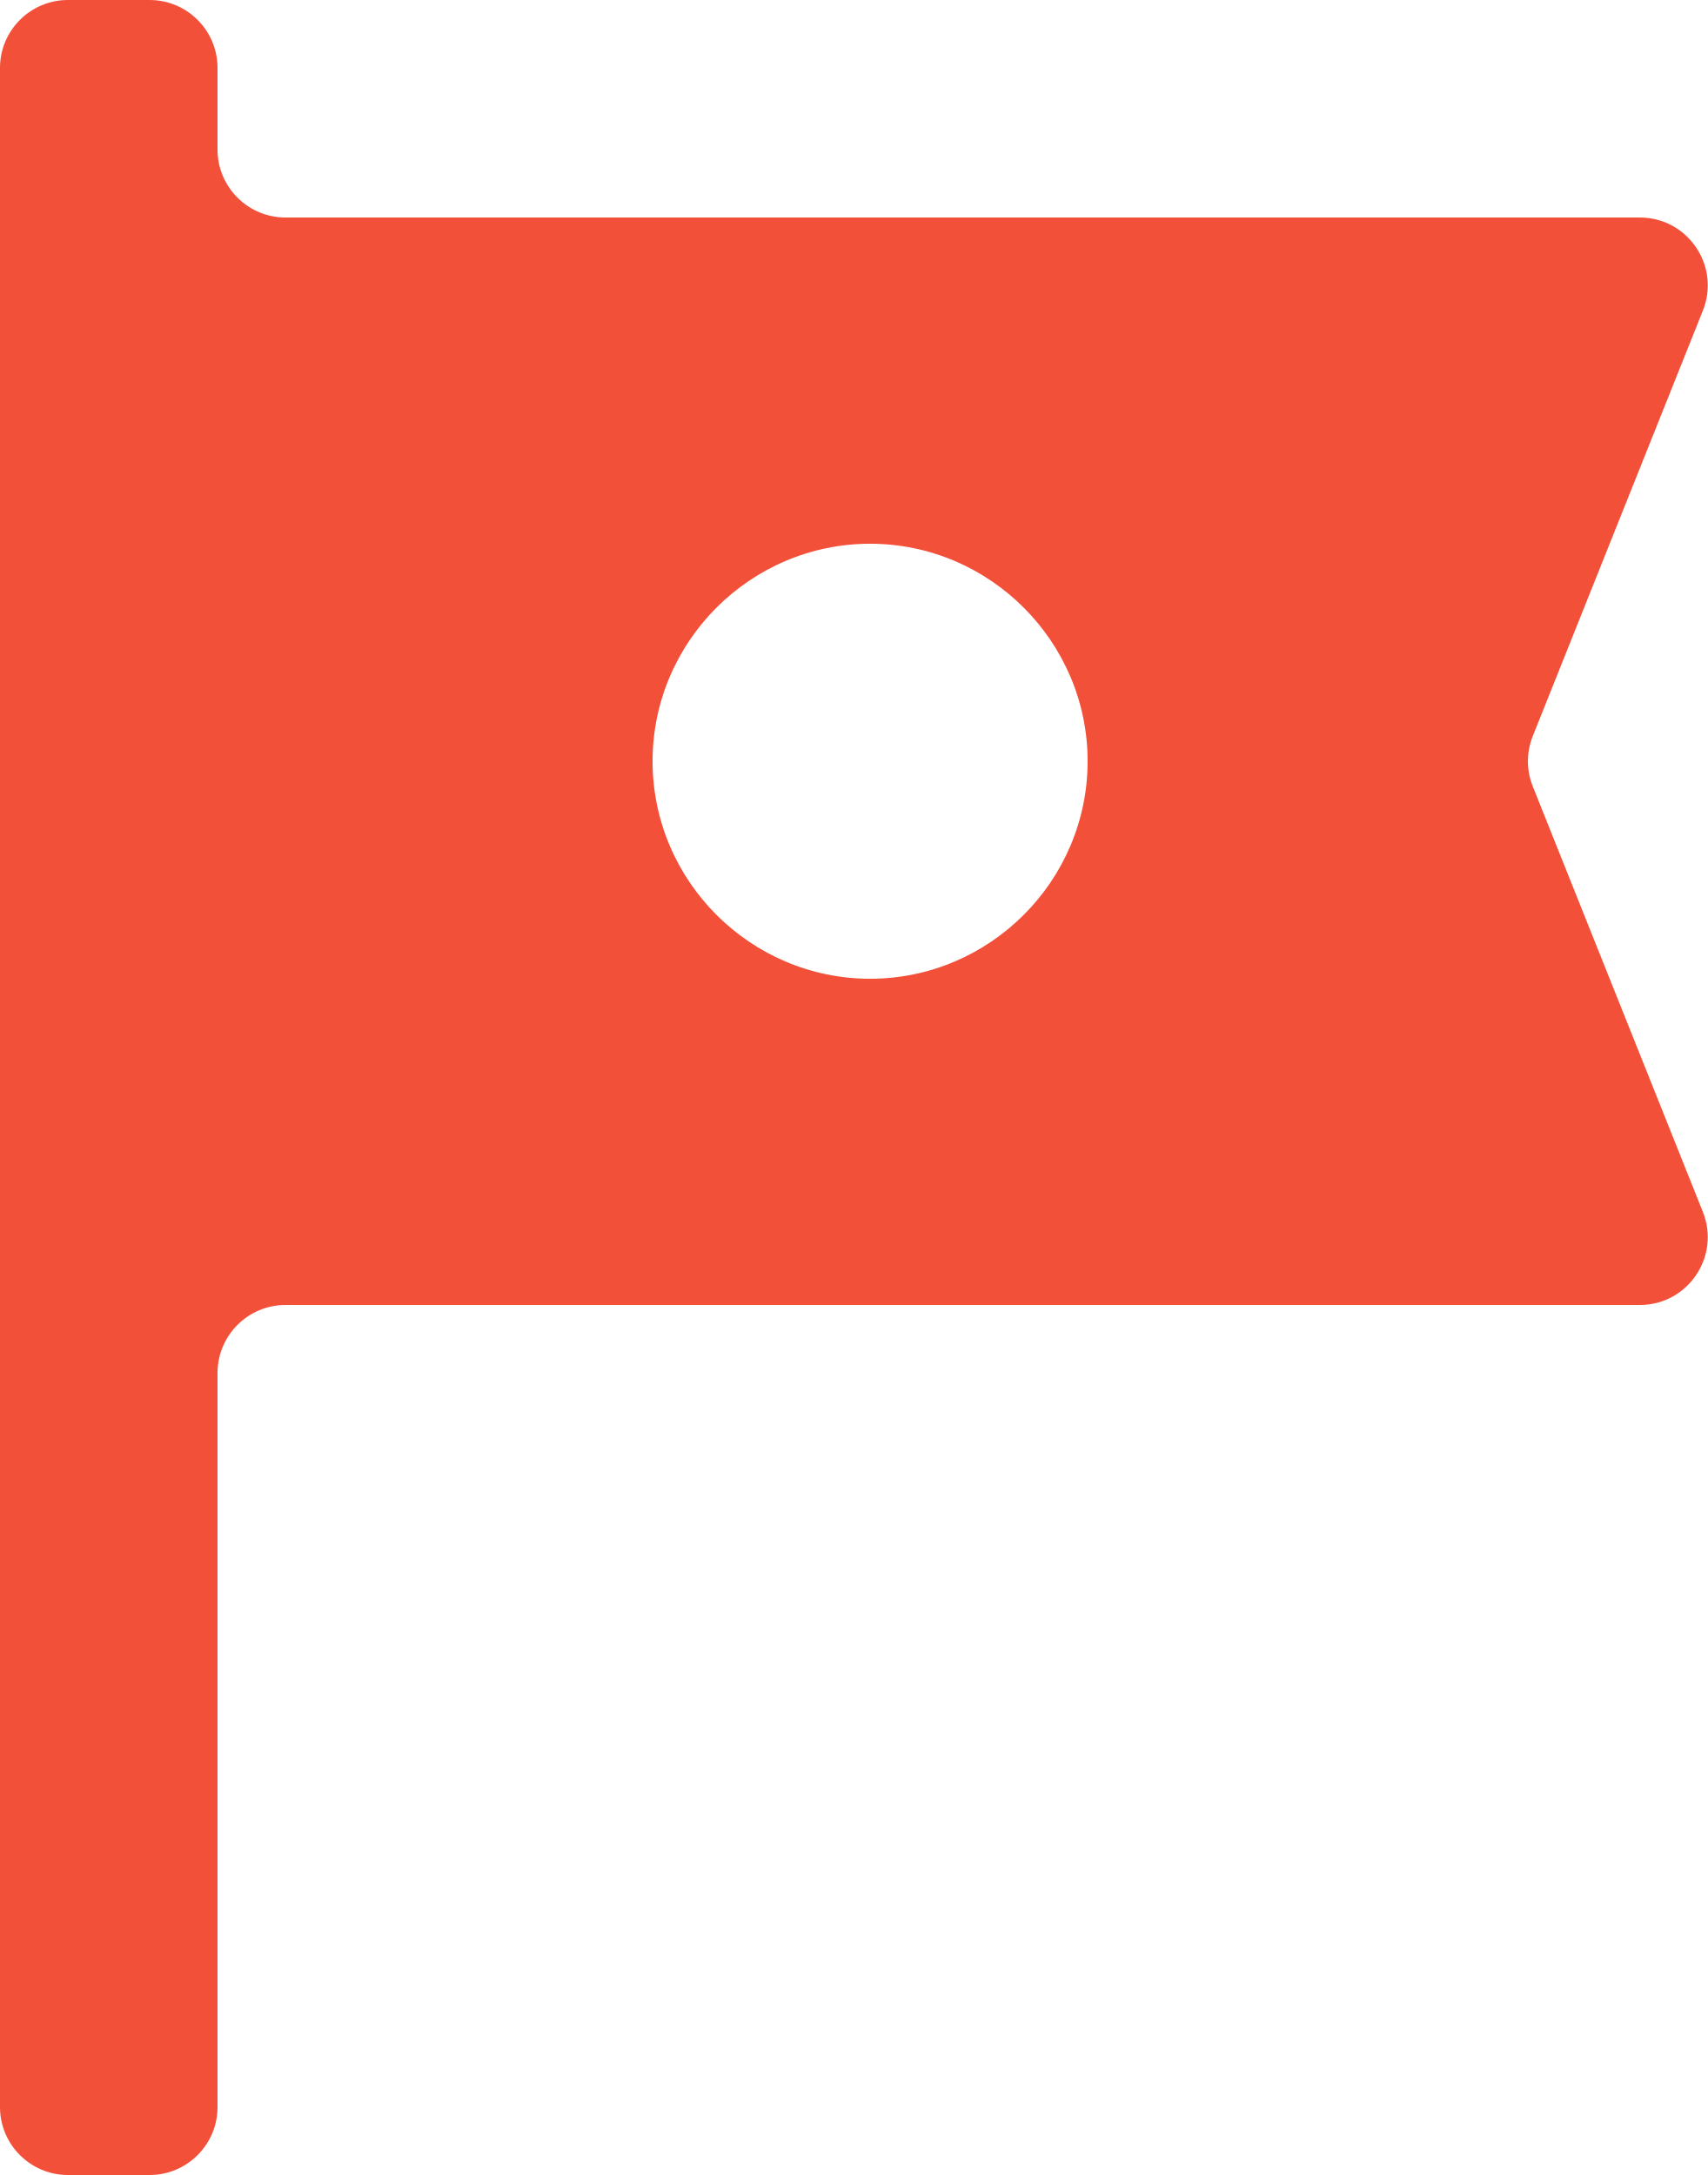
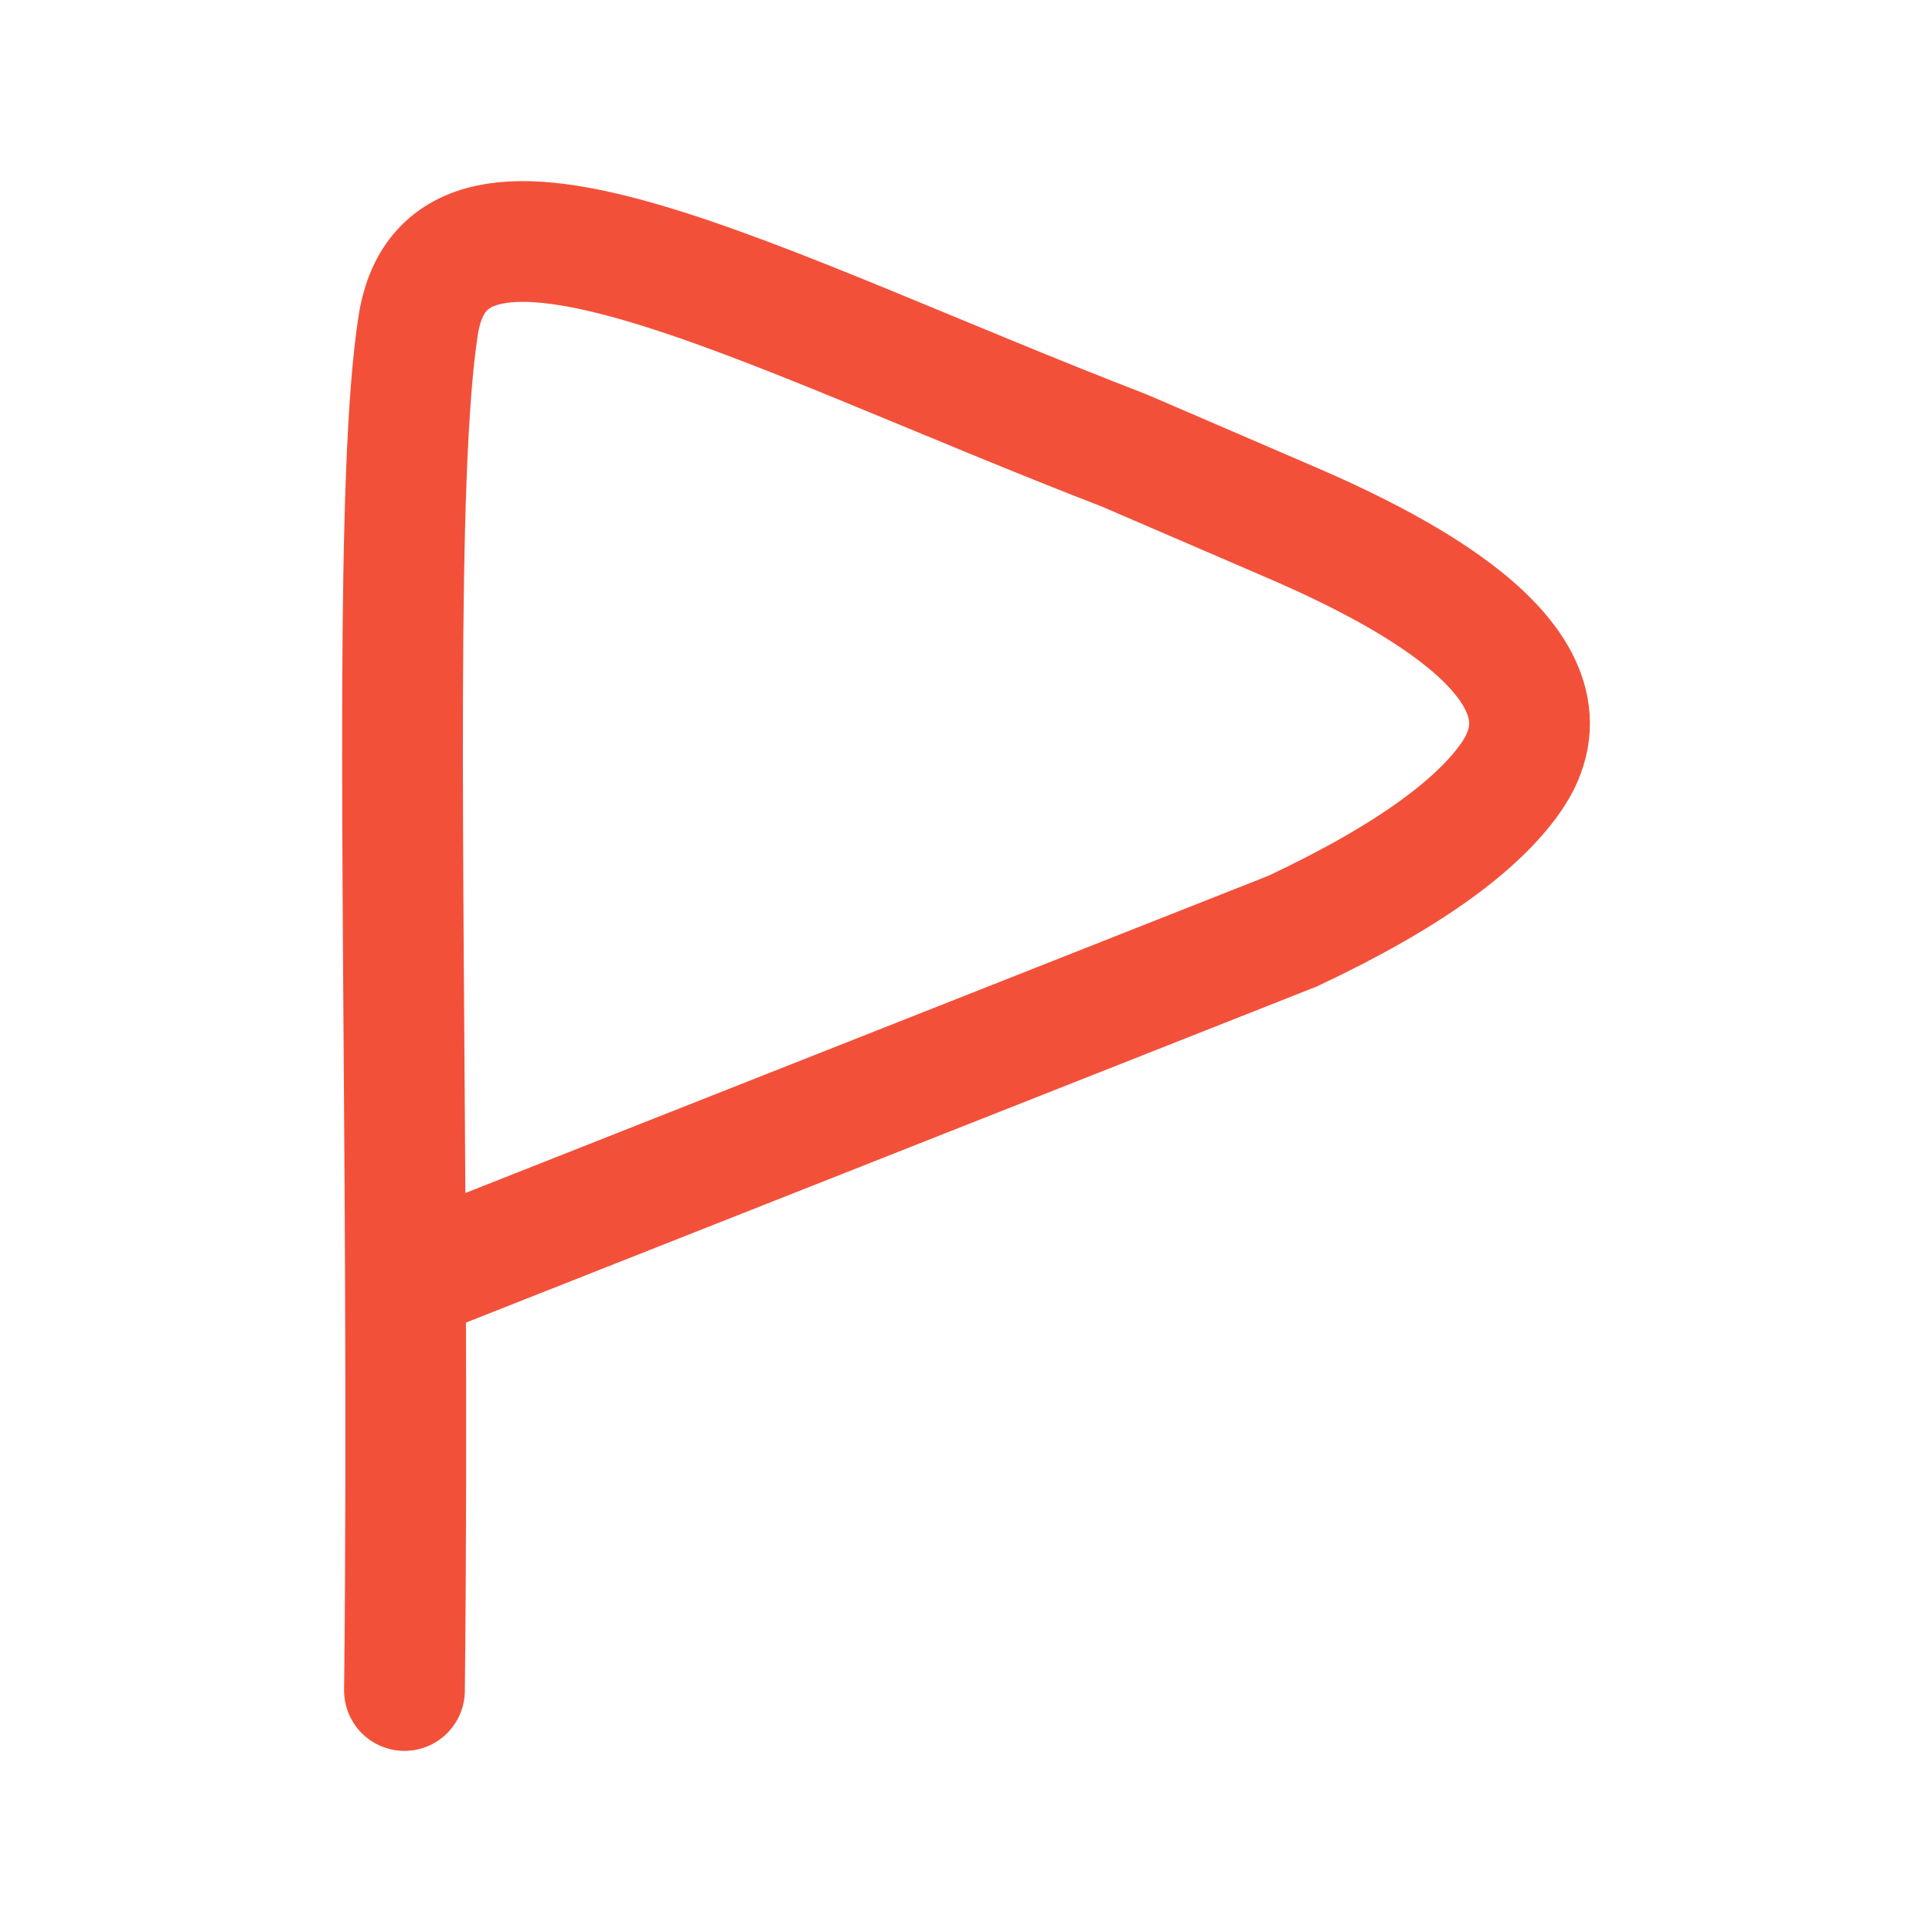
- <svg xmlns="http://www.w3.org/2000/svg" preserveAspectRatio="none" overflow="visible" style="display: block;" width="14.132" height="18" viewBox="0 0 14.132 18" fill="none">
-   <path id="Vector" d="M14.091 2.571C14.239 2.202 13.967 1.8 13.569 1.8H2.362C2.052 1.8 1.8 1.548 1.8 1.238V0.562C1.8 0.252 1.548 0 1.238 0H0.562C0.252 0 0 0.252 0 0.562V17.438C0 17.748 0.252 18 0.562 18H1.238C1.548 18 1.8 17.748 1.8 17.438V11.363C1.8 11.052 2.052 10.8 2.362 10.8H13.569C13.967 10.8 14.239 10.398 14.091 10.029L12.684 6.509C12.63 6.375 12.63 6.225 12.684 6.091L14.091 2.571ZM9 6.3C9 7.29 8.19 8.1 7.2 8.1C6.21 8.1 5.4 7.29 5.4 6.3C5.4 5.31 6.21 4.5 7.2 4.5C8.19 4.5 9 5.31 9 6.3Z" fill="#F3503A" />
+ <svg xmlns="http://www.w3.org/2000/svg" width="20" height="20" viewBox="0 0 20 20" fill="none">
+   <g>
+     <path d="M4.187 17.5C4.203 16.054 4.203 14.628 4.197 13.267M4.197 13.267C4.178 8.718 4.094 4.885 4.329 3.369C4.634 1.399 7.828 3.192 11.642 4.665L13.361 5.406C14.626 5.951 16.432 6.92 15.639 8.051C15.312 8.517 14.633 9.05 13.381 9.639L4.197 13.267Z" stroke="#F3503A" stroke-width="1.25" stroke-linecap="round" stroke-linejoin="round" />
+   </g>
</svg>
